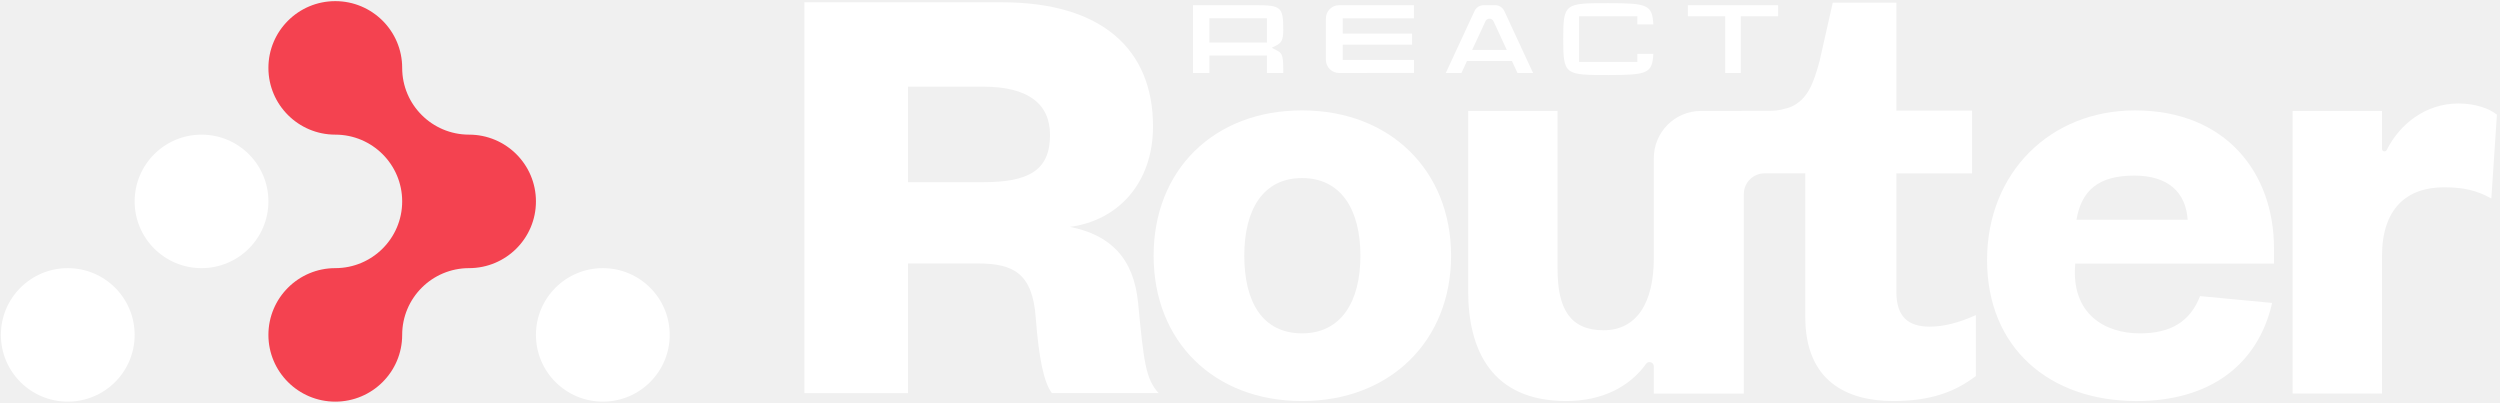
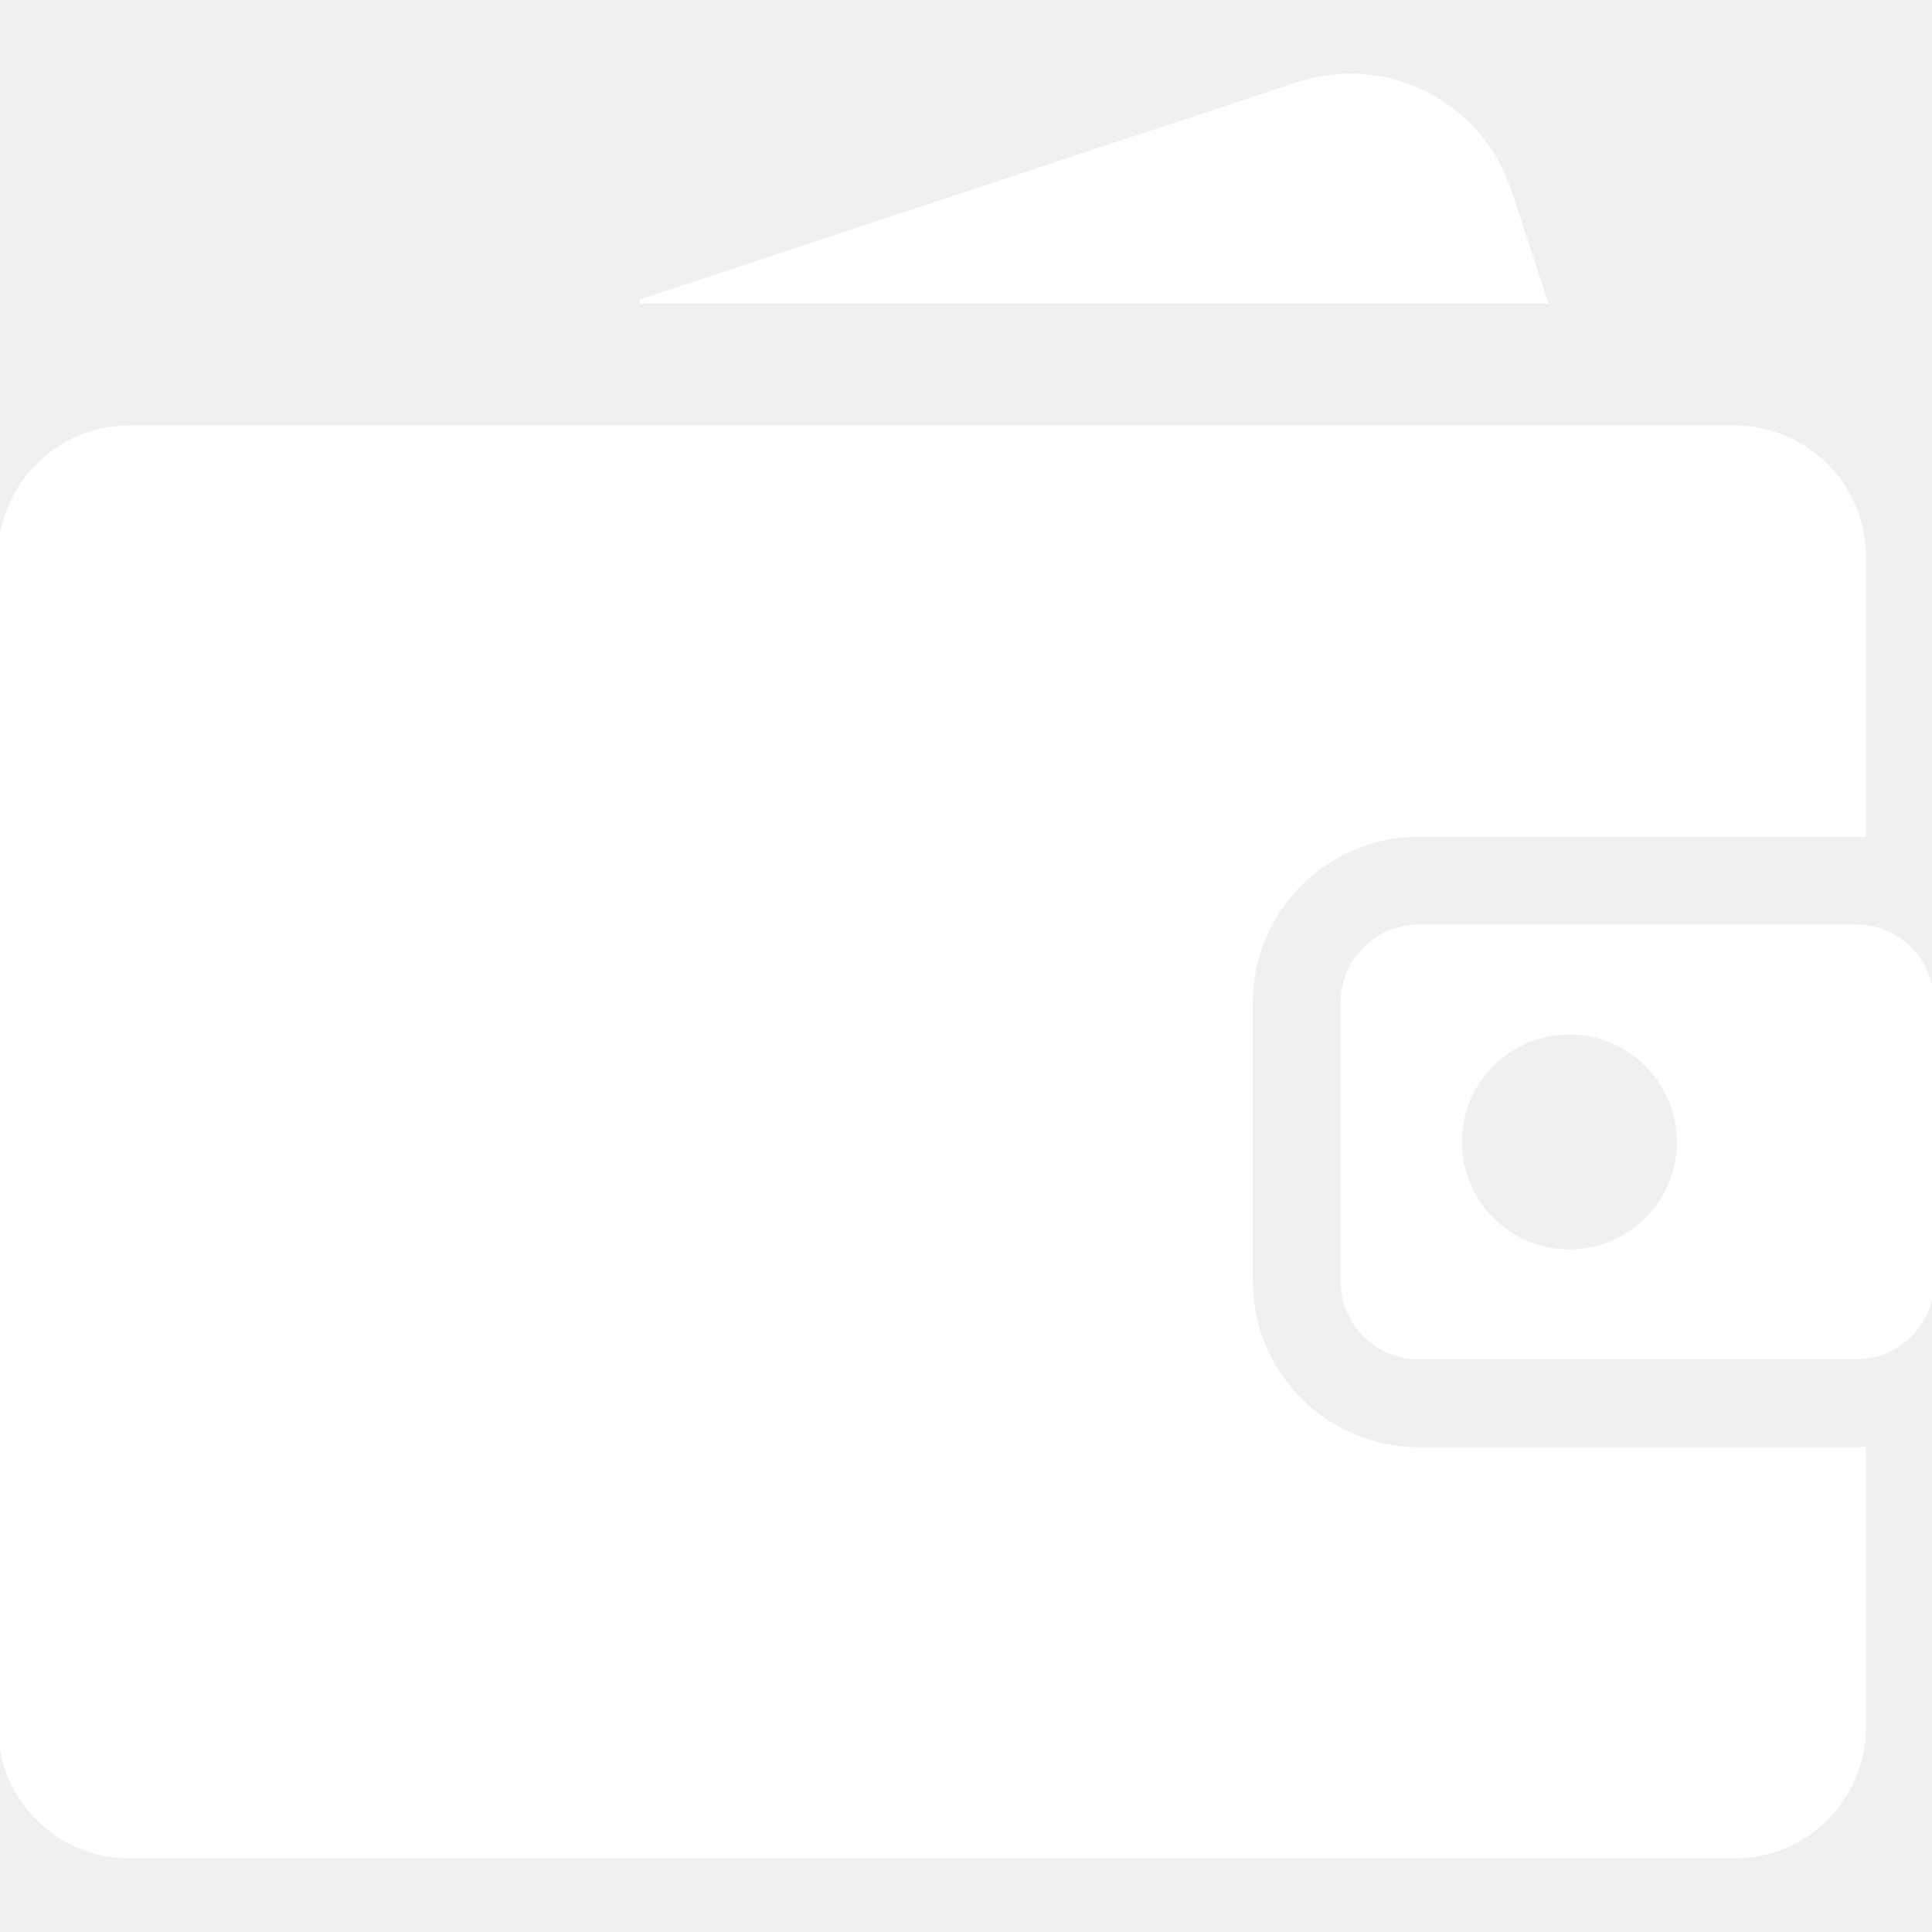
- <svg xmlns="http://www.w3.org/2000/svg" width="1080" height="174" viewBox="0 0 1080 174" fill="none">
-   <path d="M231.527 87C231.527 94.964 228.297 102.173 223.067 107.387C217.837 112.606 210.614 115.835 202.634 115.835C194.654 115.835 187.43 119.059 182.206 124.278C176.977 129.498 173.741 136.707 173.741 144.671C173.741 152.635 170.51 159.844 165.281 165.058C160.051 170.277 152.828 173.507 144.847 173.507C136.867 173.507 129.644 170.277 124.42 165.058C119.19 159.844 115.954 152.635 115.954 144.671C115.954 136.707 119.19 129.498 124.42 124.278C129.644 119.059 136.867 115.835 144.847 115.835C152.828 115.835 160.051 112.606 165.281 107.387C170.51 102.173 173.741 94.964 173.741 87C173.741 71.071 160.808 58.164 144.847 58.164C136.867 58.164 129.644 54.935 124.42 49.715C119.19 44.502 115.954 37.293 115.954 29.329C115.954 21.364 119.19 14.155 124.42 8.936C129.644 3.717 136.867 0.493 144.847 0.493C160.808 0.493 173.741 13.4 173.741 29.329C173.741 37.293 176.977 44.502 182.206 49.715C187.43 54.935 194.654 58.164 202.634 58.164C218.594 58.164 231.527 71.071 231.527 87Z" fill="#F44250" />
-   <path d="M115.954 87C115.954 71.074 103.018 58.164 87.061 58.164C71.104 58.164 58.168 71.074 58.168 87C58.168 102.925 71.104 115.835 87.061 115.835C103.018 115.835 115.954 102.925 115.954 87Z" fill="white" />
-   <path d="M58.168 144.671C58.168 128.745 45.232 115.835 29.274 115.835C13.317 115.835 0.381 128.745 0.381 144.671C0.381 160.596 13.317 173.506 29.274 173.506C45.232 173.506 58.168 160.596 58.168 144.671Z" fill="white" />
-   <path d="M289.314 144.671C289.314 128.745 276.378 115.835 260.42 115.835C244.463 115.835 231.527 128.745 231.527 144.671C231.527 160.596 244.463 173.506 260.42 173.506C276.378 173.506 289.314 160.596 289.314 144.671Z" fill="white" />
-   <g clip-path="url(#clip0_202_2131)">
-     <path d="M562.482 173.247C524.388 173.247 498.363 147.49 498.363 110.468C498.363 73.445 524.388 47.688 562.482 47.688C600.576 47.688 626.869 73.713 626.869 110.468C626.869 147.222 600.576 173.247 562.482 173.247ZM562.482 144.007C579.385 144.007 587.703 130.319 587.703 110.468C587.703 90.617 579.385 76.929 562.482 76.929C545.579 76.929 537.529 90.617 537.529 110.468C537.529 130.319 545.311 144.007 562.482 144.007Z" fill="white" />
-     <path d="M833.64 141.116C824.217 141.116 819.237 136.684 819.237 126.156V74.898H851.928V47.779H819.237V1.155H791.75L786.1 26.198C783.343 36.48 780.82 42.822 773.897 46.082C773.105 46.451 771.129 46.998 769.409 47.388C768.014 47.701 766.596 47.857 765.167 47.857H752.338V47.924H734.832C723.578 47.924 714.445 57.046 714.445 68.311V111.552C714.445 130.599 707.199 142.668 692.719 142.668C678.238 142.668 672.868 133.279 672.868 116.375V47.924H634.249V125.765C634.249 151.254 644.442 173.248 676.63 173.248C691.915 173.248 703.895 167.231 711.096 157.182C712.145 155.72 714.445 156.49 714.445 158.276V170.022H753.332V83.841C753.332 78.895 757.34 74.887 762.286 74.887H779.882V136.952C779.882 164.663 797.89 173.248 817.842 173.248C833.908 173.248 844.436 169.374 853.58 162.441V136.126C846.1 139.453 839.725 141.116 833.629 141.116H833.64Z" fill="white" />
-     <path d="M981.561 130.865C975.387 157.962 954.197 173.258 923.07 173.258C885.243 173.258 858.415 150.18 858.415 112.354C858.415 74.528 885.779 47.699 922.266 47.699C961.699 47.699 982.365 74.796 982.365 107.263V113.884H896.509C894.555 135.711 909.382 144.017 924.409 144.017C937.829 144.017 946.136 138.915 950.434 127.918L981.561 130.865ZM945.075 94.937C944.271 83.136 936.757 75.857 921.998 75.857C906.434 75.857 899.188 82.321 897.045 94.937H945.064H945.075Z" fill="white" />
-     <path d="M1076.24 85.749C1070.06 82.265 1064.17 80.914 1055.85 80.914C1039.75 80.914 1029.02 90.036 1029.02 110.691V170.02H990.393V47.922H1029.02V64.323C1029.02 65.462 1030.54 65.82 1031.05 64.803C1036.68 53.572 1047.91 44.707 1062.03 44.707C1069.27 44.707 1075.45 46.851 1078.66 49.541L1076.25 85.76L1076.24 85.749Z" fill="white" />
-     <path d="M547.32 31.535V23.998H522.457V31.535H515.378V2.238H542.14C553.562 2.238 554.365 2.953 554.365 13.124C554.365 17.411 553.472 18.561 551.329 19.655L549.408 20.638L551.317 21.643C553.595 22.837 554.365 23.239 554.365 30.027V31.535H547.332H547.32ZM522.457 18.36H547.32V7.888H522.457V18.349V18.36Z" fill="white" />
-     <path d="M578.493 2.238H610.826V7.91H580.067V14.508H610.011V19.287H580.067V25.896H610.837V31.501L578.504 31.535C575.344 31.535 572.787 28.978 572.787 25.829V7.955C572.787 4.806 575.344 2.249 578.493 2.249V2.238Z" fill="white" />
-     <path d="M655.562 31.535L653.151 26.343H633.746L631.335 31.535H624.58L637.006 4.75C637.71 3.221 639.262 2.238 640.936 2.238H645.927C647.613 2.238 649.154 3.221 649.857 4.75L662.283 31.535H655.529H655.562ZM643.46 8.066C642.712 8.066 642.053 8.491 641.729 9.172L635.968 21.576H650.94L645.19 9.172C644.878 8.491 644.208 8.066 643.46 8.066Z" fill="white" />
-     <path d="M694.862 32.415C676.05 32.415 675.313 32.415 675.313 16.885C675.313 1.355 676.05 1.366 694.862 1.366C711.721 1.366 713.764 2.07 714.244 10.533H707.333V7.016H682.168V26.766H707.333V23.271H714.244C713.775 31.712 711.721 32.415 694.862 32.415Z" fill="white" />
-     <path d="M745.282 31.535V7.028H729.16V2.238H768.147V7.028H752.025V31.535H745.282Z" fill="white" />
-     <path d="M454.419 169.819C450.935 165.264 448.792 154.814 447.452 137.397C446.112 118.104 437.806 113.817 422.532 113.817H392.254V169.83H347.494V0.986H432.715C476.391 0.986 498.106 21.619 498.106 54.588C498.106 79.24 482.833 95.317 462.201 98.008C479.618 101.491 489.8 111.405 491.675 130.966C494.087 156.154 494.891 163.656 500.518 169.819H454.419ZM424.676 78.704C443.969 78.704 453.615 73.881 453.615 58.34C453.615 44.674 443.969 37.439 424.676 37.439H392.254V78.715H424.676V78.704Z" fill="white" />
+ <svg xmlns="http://www.w3.org/2000/svg" fill="#ffffff" height="800px" width="800px" version="1.1" id="Layer_1" viewBox="0 0 458.531 458.531" xml:space="preserve" stroke="#ffffff">
+   <g id="SVGRepo_bgCarrier" stroke-width="0" />
+   <g id="SVGRepo_tracerCarrier" stroke-linecap="round" stroke-linejoin="round" />
+   <g id="SVGRepo_iconCarrier">
+     <g id="XMLID_830_">
+       <g>
+         <g>
+           <path d="M336.688,343.962L336.688,343.962c-21.972-0.001-39.848-17.876-39.848-39.848v-66.176 c0-21.972,17.876-39.847,39.848-39.847h103.83c0.629,0,1.254,0.019,1.876,0.047v-65.922c0-16.969-13.756-30.725-30.725-30.725 H30.726C13.756,101.49,0,115.246,0,132.215v277.621c0,16.969,13.756,30.726,30.726,30.726h380.943 c16.969,0,30.725-13.756,30.725-30.726v-65.922c-0.622,0.029-1.247,0.048-1.876,0.048H336.688z" />
+           <path d="M440.518,219.925h-103.83c-9.948,0-18.013,8.065-18.013,18.013v66.176c0,9.948,8.065,18.013,18.013,18.013h103.83 c9.948,0,18.013-8.064,18.013-18.013v-66.176C458.531,227.989,450.466,219.925,440.518,219.925z M372.466,297.024 c-14.359,0-25.999-11.64-25.999-25.999s11.64-25.999,25.999-25.999c14.359,0,25.999,11.64,25.999,25.999 C398.465,285.384,386.825,297.024,372.466,297.024z" />
+           <path d="M358.169,45.209c-6.874-20.806-29.313-32.1-50.118-25.226L151.958,71.552h214.914L358.169,45.209z" />
+         </g>
+       </g>
+     </g>
  </g>
-   <defs>
-     <clipPath id="clip0_202_2131">
-       <rect width="731.156" height="172.261" fill="white" transform="translate(347.494 0.986328)" />
-     </clipPath>
-   </defs>
</svg>
